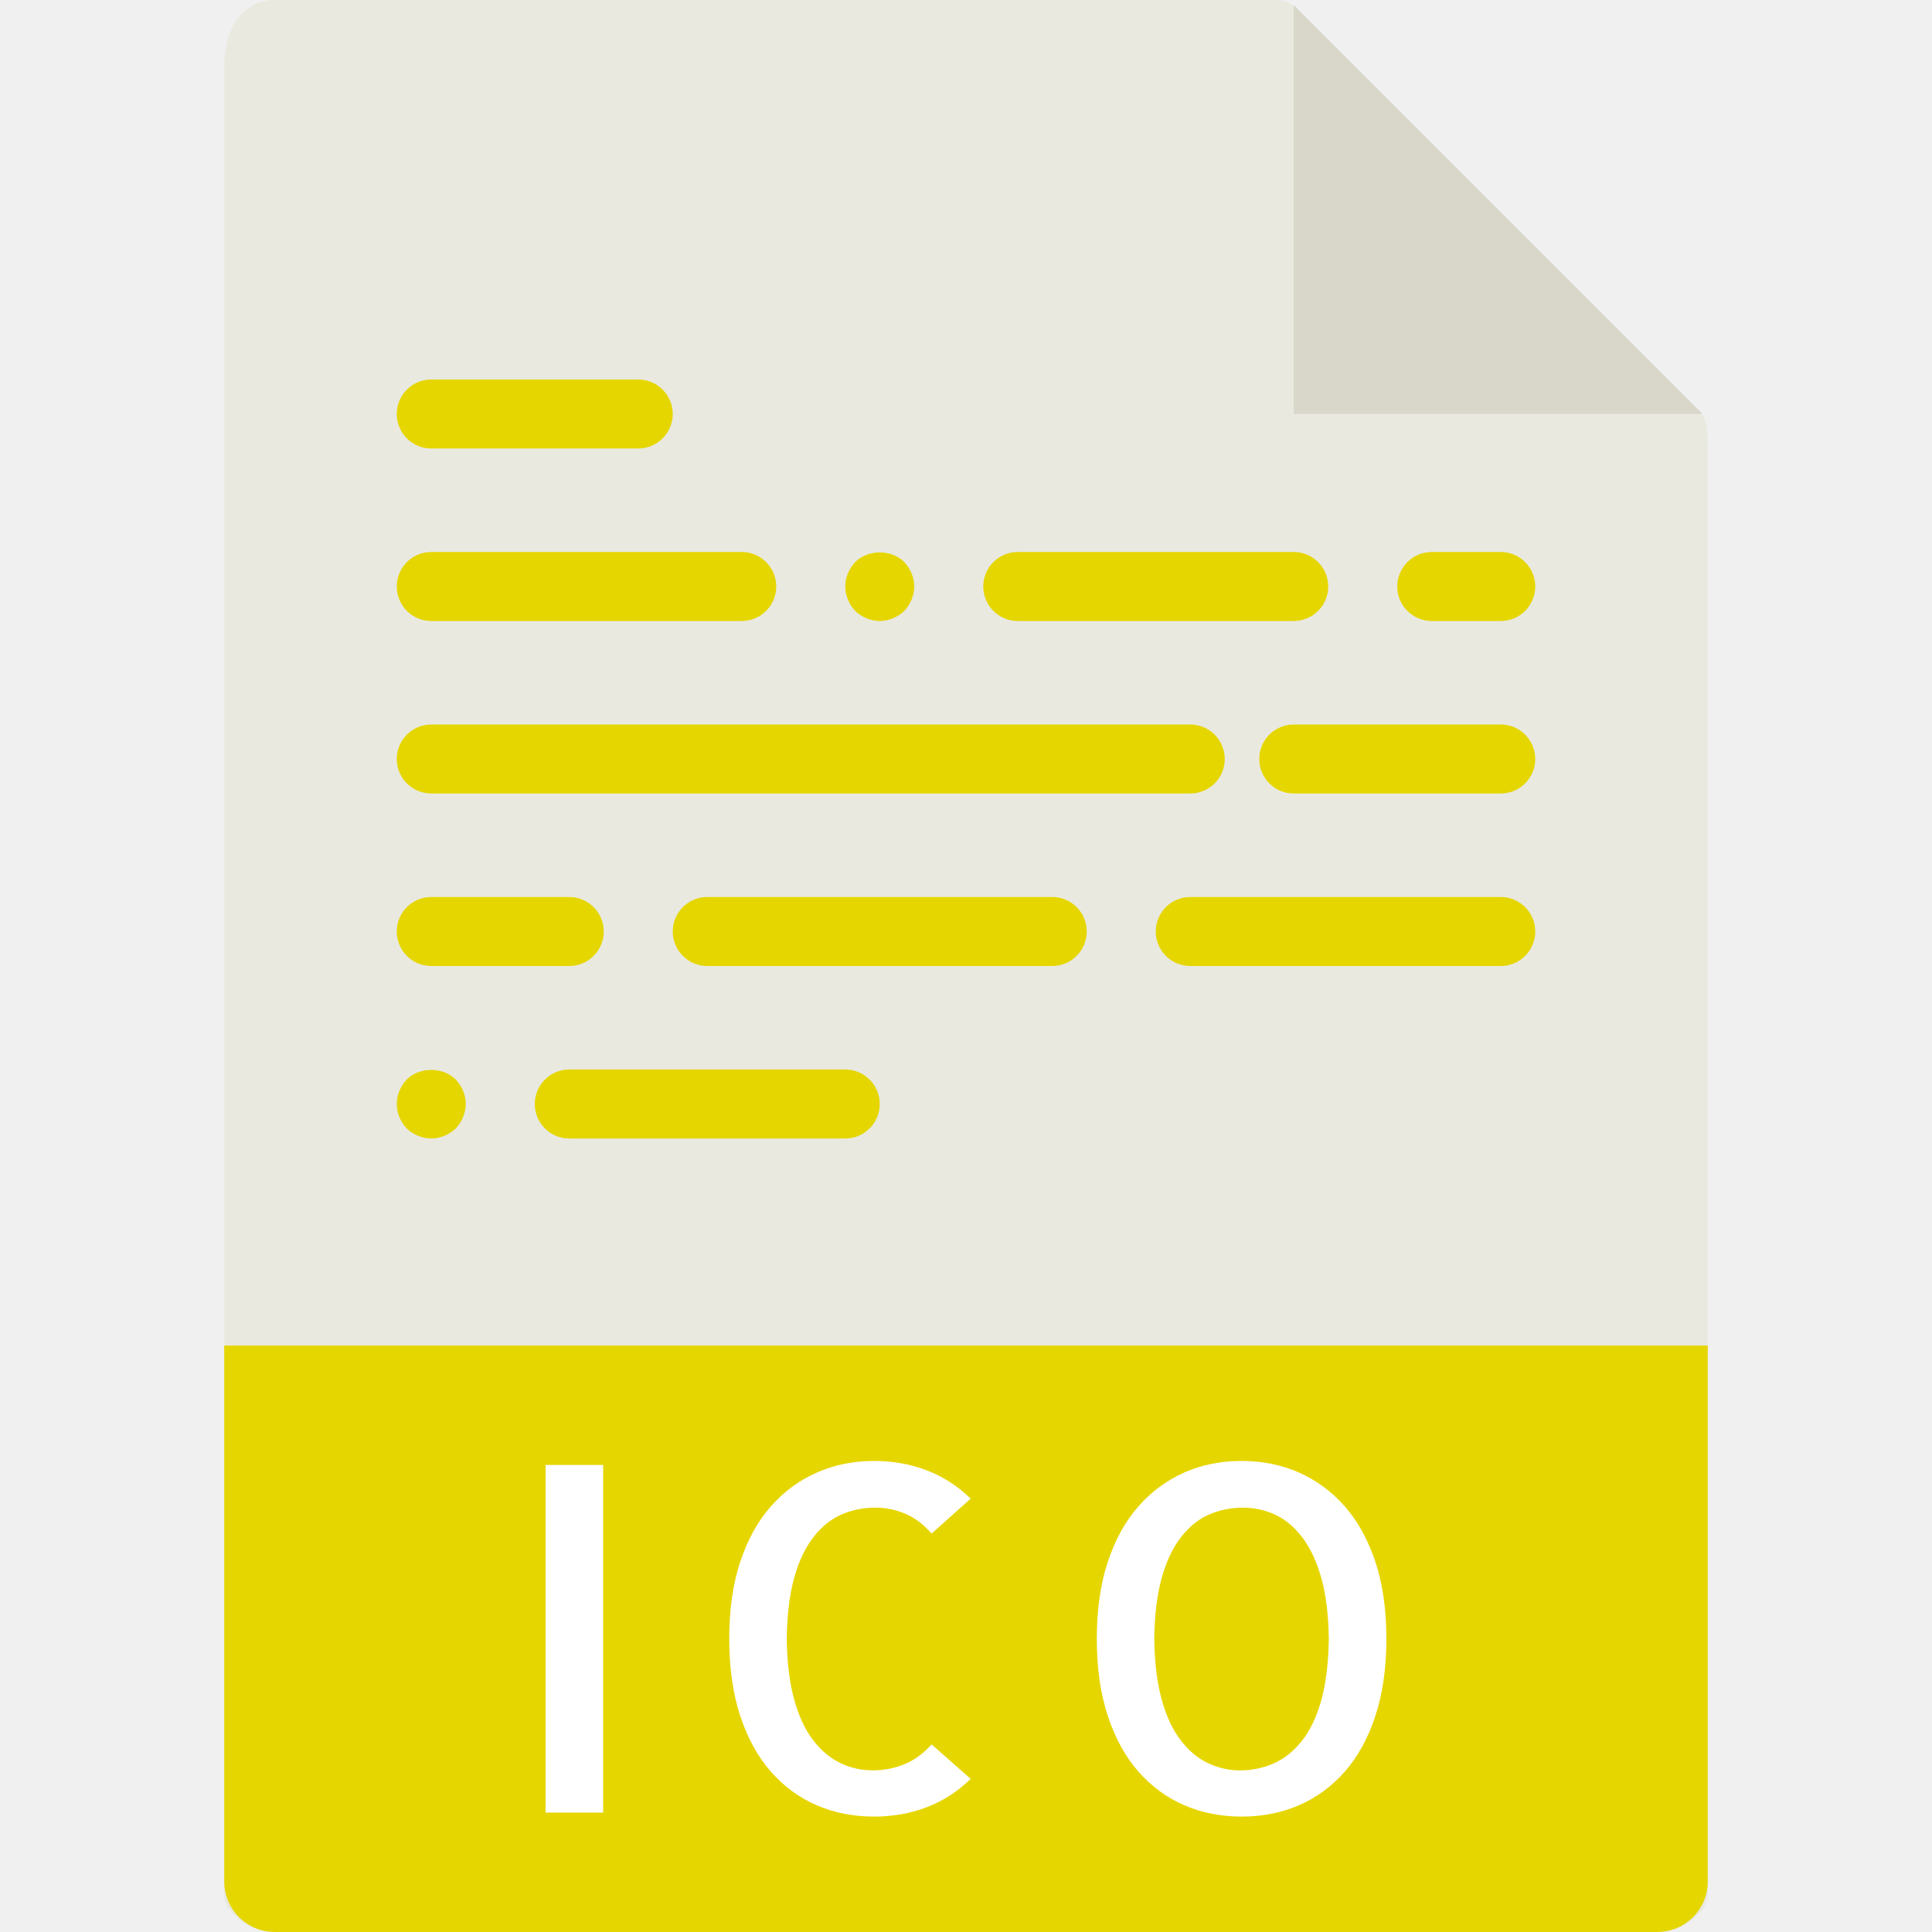
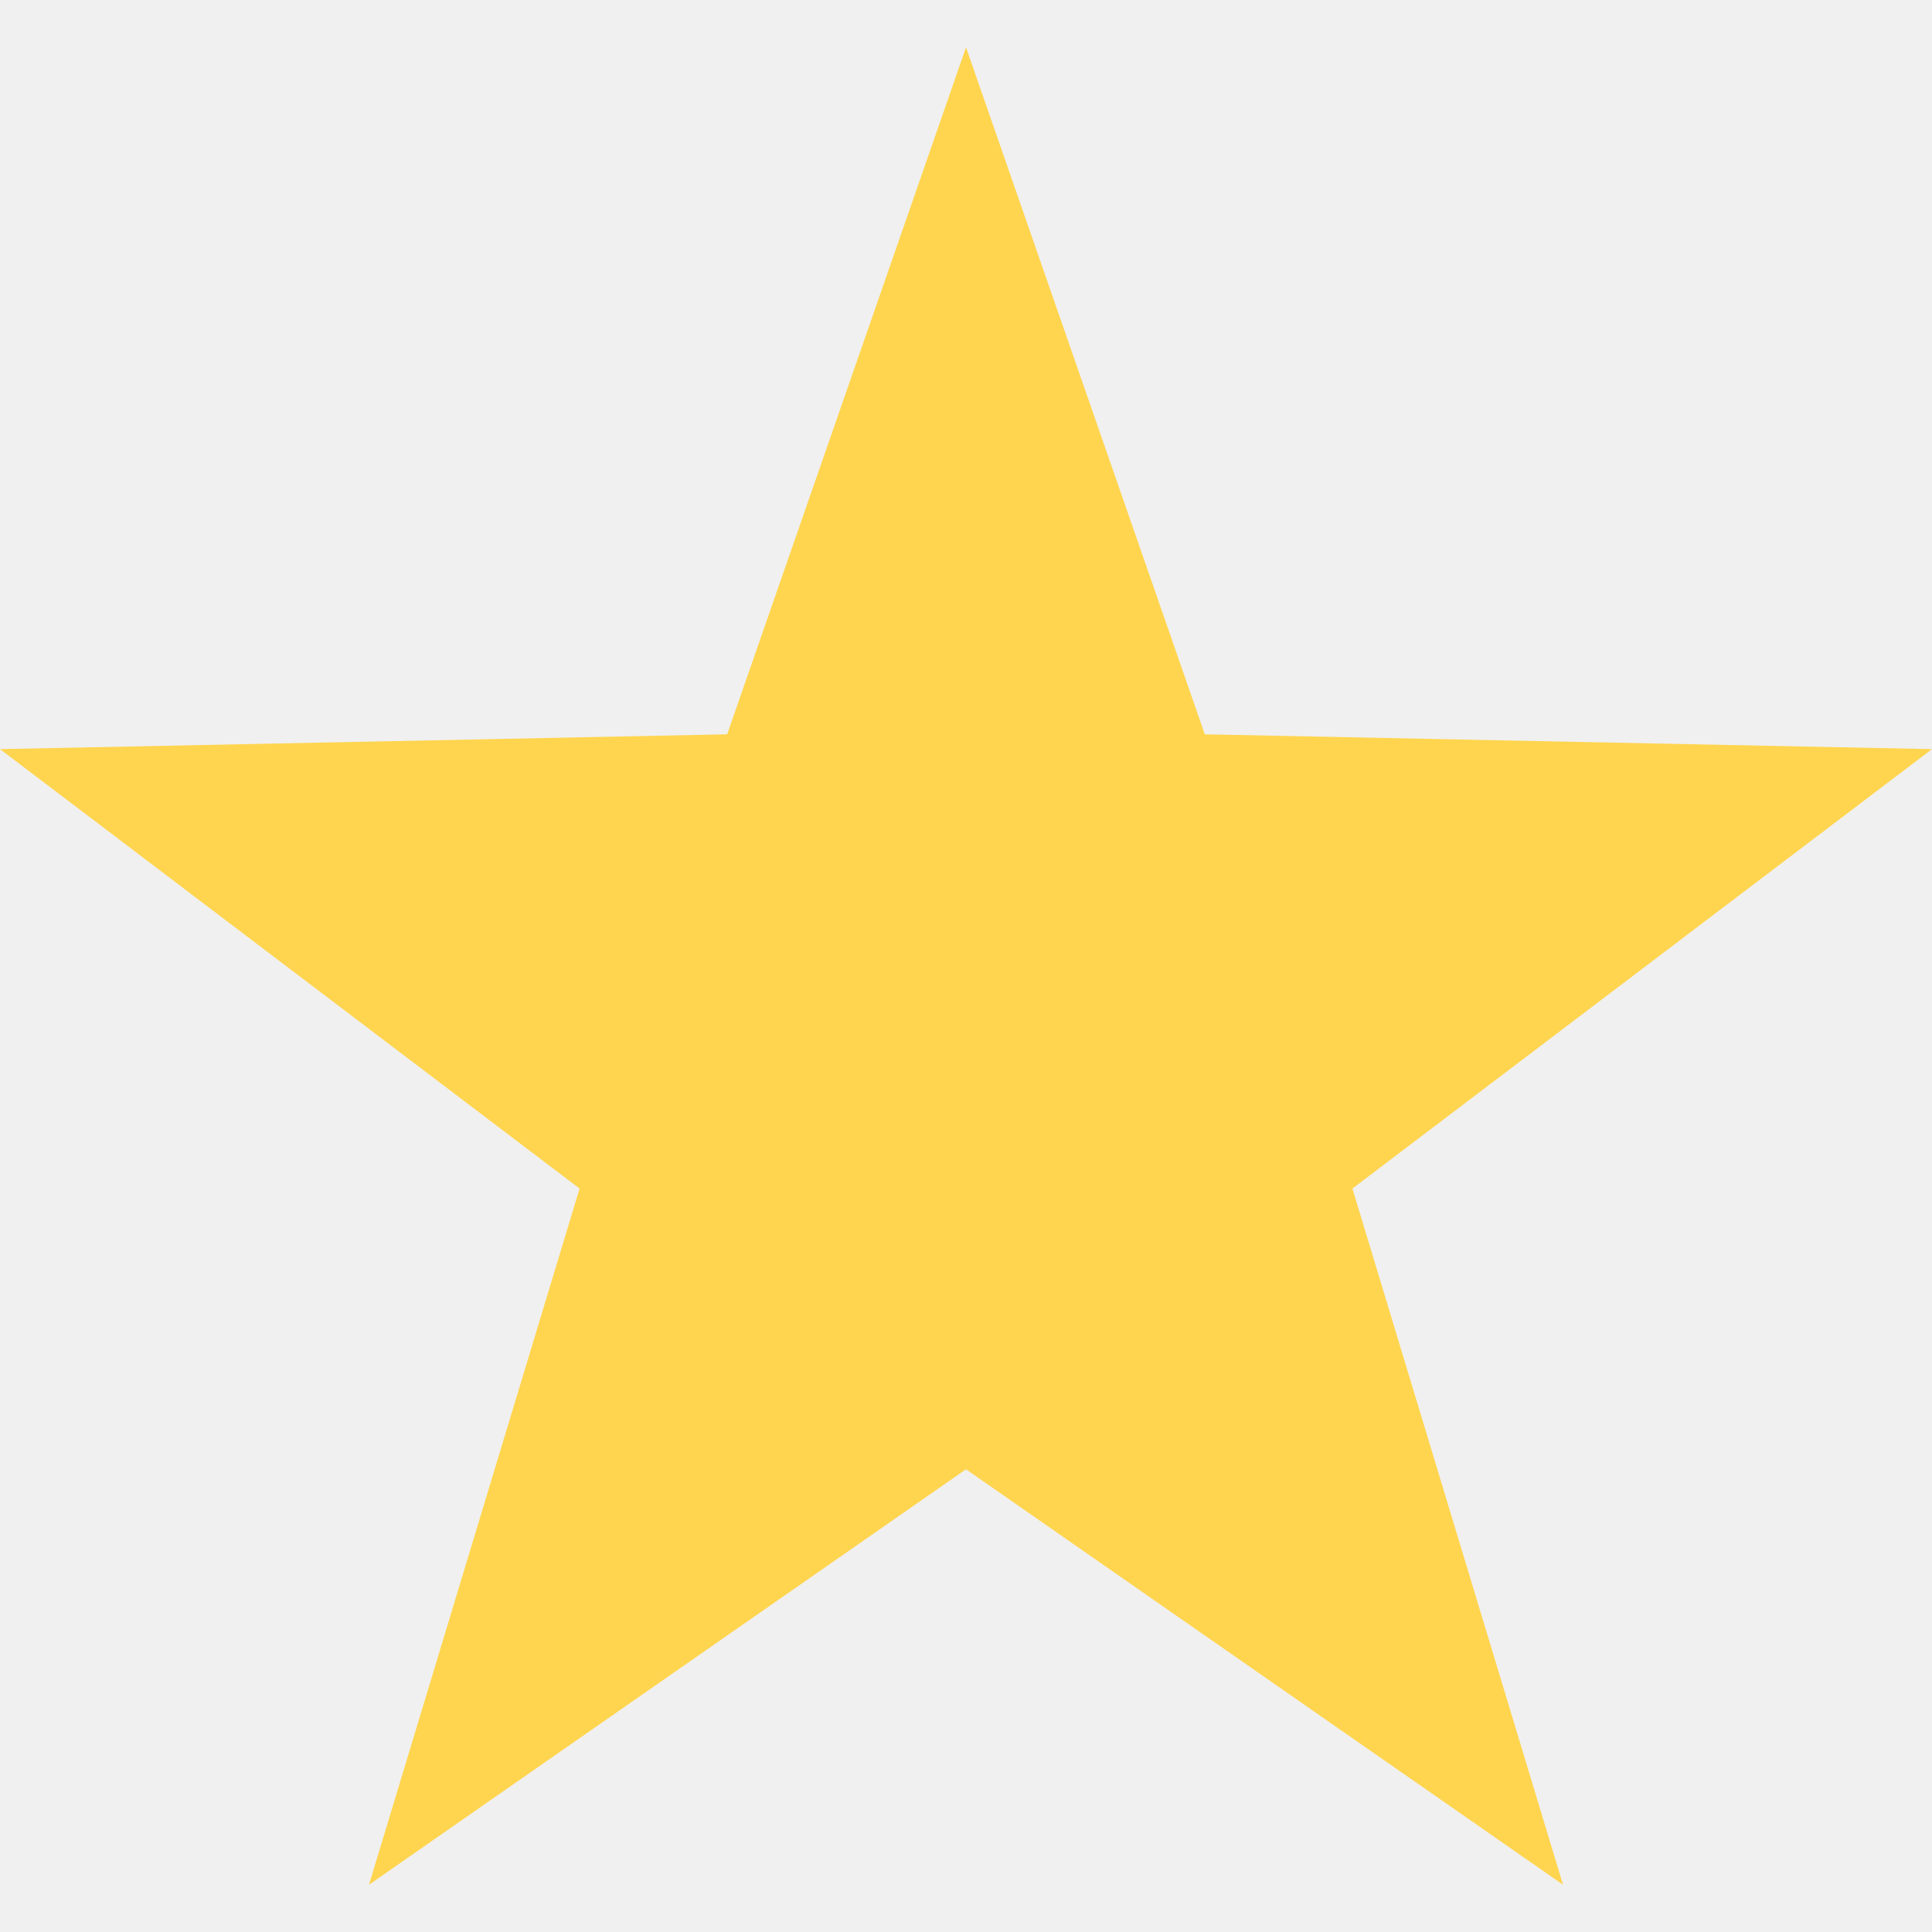
<svg xmlns="http://www.w3.org/2000/svg" height="800px" width="800px" version="1.1" id="Capa_1" viewBox="0 0 56 56" xml:space="preserve">
  <defs id="defs18">
	
	
	
	
	
	
	
	
	
	
	
	
	
	
	
	

		
		
		
	
	
	
	
	
	

		
		
		
	</defs>
-   <path style="fill:#e9e9e0" d="M 36.985,0 H 7.963 C 7.155,0 6.5,0.655 6.5,1.926 V 55 c 0,0.345 0.655,1 1.463,1 H 48.037 C 48.845,56 49.5,55.345 49.5,55 V 12.978 c 0,-0.696 -0.093,-0.92 -0.257,-1.085 L 37.607,0.257 C 37.442,0.093 37.218,0 36.985,0 Z" id="path1" />
-   <polygon style="fill:#d9d7ca" points="49.349,12 37.5,0.151 37.5,12 " id="polygon1" />
-   <path style="fill:#e6d600;fill-opacity:1" d="m 18.5,13 h -6 c -0.552,0 -1,-0.448 -1,-1 0,-0.552 0.448,-1 1,-1 h 6 c 0.552,0 1,0.448 1,1 0,0.552 -0.448,1 -1,1 z" id="path2" />
-   <path style="fill:#e6d600;fill-opacity:1" d="m 21.5,18 h -9 c -0.552,0 -1,-0.448 -1,-1 0,-0.552 0.448,-1 1,-1 h 9 c 0.552,0 1,0.448 1,1 0,0.552 -0.448,1 -1,1 z" id="path3" />
-   <path style="fill:#e6d600;fill-opacity:1" d="M 25.5,18 C 25.24,18 24.98,17.89 24.79,17.71 24.61,17.52 24.5,17.26 24.5,17 c 0,-0.26 0.11,-0.52 0.29,-0.71 0.37,-0.37 1.05,-0.37 1.42,0 0.18,0.19 0.29,0.45 0.29,0.71 0,0.26 -0.11,0.52 -0.29,0.71 C 26.02,17.89 25.76,18 25.5,18 Z" id="path4" />
-   <path style="fill:#e6d600;fill-opacity:1" d="m 37.5,18 h -8 c -0.552,0 -1,-0.448 -1,-1 0,-0.552 0.448,-1 1,-1 h 8 c 0.552,0 1,0.448 1,1 0,0.552 -0.448,1 -1,1 z" id="path5" />
-   <path style="fill:#e6d600;fill-opacity:1" d="M 12.5,33 C 12.24,33 11.98,32.89 11.79,32.71 11.61,32.52 11.5,32.26 11.5,32 c 0,-0.26 0.11,-0.52 0.29,-0.71 0.37,-0.37 1.05,-0.37 1.42,0 0.18,0.19 0.29,0.44 0.29,0.71 0,0.26 -0.11,0.52 -0.29,0.71 C 13.02,32.89 12.76,33 12.5,33 Z" id="path6" />
-   <path style="fill:#e6d600;fill-opacity:1" d="m 24.5,33 h -8 c -0.552,0 -1,-0.448 -1,-1 0,-0.552 0.448,-1 1,-1 h 8 c 0.552,0 1,0.448 1,1 0,0.552 -0.448,1 -1,1 z" id="path7" />
-   <path style="fill:#e6d600;fill-opacity:1" d="m 43.5,18 h -2 c -0.552,0 -1,-0.448 -1,-1 0,-0.552 0.448,-1 1,-1 h 2 c 0.552,0 1,0.448 1,1 0,0.552 -0.448,1 -1,1 z" id="path8" />
-   <path style="fill:#e6d600;fill-opacity:1" d="m 34.5,23 h -22 c -0.552,0 -1,-0.448 -1,-1 0,-0.552 0.448,-1 1,-1 h 22 c 0.552,0 1,0.448 1,1 0,0.552 -0.448,1 -1,1 z" id="path9" />
-   <path style="fill:#e6d600;fill-opacity:1" d="m 43.5,23 h -6 c -0.552,0 -1,-0.448 -1,-1 0,-0.552 0.448,-1 1,-1 h 6 c 0.552,0 1,0.448 1,1 0,0.552 -0.448,1 -1,1 z" id="path10" />
-   <path style="fill:#e6d600;fill-opacity:1" d="m 16.5,28 h -4 c -0.552,0 -1,-0.448 -1,-1 0,-0.552 0.448,-1 1,-1 h 4 c 0.552,0 1,0.448 1,1 0,0.552 -0.448,1 -1,1 z" id="path11" />
-   <path style="fill:#e6d600;fill-opacity:1" d="m 30.5,28 h -10 c -0.552,0 -1,-0.448 -1,-1 0,-0.552 0.448,-1 1,-1 h 10 c 0.552,0 1,0.448 1,1 0,0.552 -0.448,1 -1,1 z" id="path12" />
-   <path style="fill:#e6d600;fill-opacity:1" d="m 43.5,28 h -9 c -0.552,0 -1,-0.448 -1,-1 0,-0.552 0.448,-1 1,-1 h 9 c 0.552,0 1,0.448 1,1 0,0.552 -0.448,1 -1,1 z" id="path13" />
-   <path style="fill:#e6d600;fill-opacity:1" d="M 48.037,56 H 7.963 C 7.155,56 6.5,55.345 6.5,54.537 V 39 h 43 V 54.537 C 49.5,55.345 48.845,56 48.037,56 Z" id="path14" />
-   <g id="g22" transform="translate(-3.11875,-16.94067)">
-     <path style="fill:#ffffff" d="m 43.304,64.441 c 0,0.848 -0.107,1.595 -0.321,2.242 -0.214,0.647 -0.511,1.185 -0.889,1.613 -0.378,0.429 -0.82,0.752 -1.326,0.971 -0.506,0.219 -1.06,0.328 -1.661,0.328 -0.601,0 -1.155,-0.109 -1.661,-0.328 -0.506,-0.219 -0.948,-0.542 -1.326,-0.971 -0.378,-0.429 -0.675,-0.966 -0.889,-1.613 -0.214,-0.647 -0.321,-1.395 -0.321,-2.242 0,-0.847 0.107,-1.593 0.321,-2.235 0.214,-0.643 0.51,-1.178 0.889,-1.606 0.378,-0.429 0.82,-0.754 1.326,-0.978 0.506,-0.224 1.06,-0.335 1.661,-0.335 0.601,0 1.155,0.111 1.661,0.335 0.506,0.224 0.948,0.549 1.326,0.978 0.378,0.429 0.674,0.964 0.889,1.606 0.213,0.642 0.321,1.387 0.321,2.235 z m -4.239,3.815 c 0.337,0 0.658,-0.066 0.964,-0.198 0.305,-0.132 0.579,-0.349 0.82,-0.649 0.241,-0.301 0.431,-0.695 0.567,-1.183 0.136,-0.488 0.209,-1.082 0.219,-1.784 -0.009,-0.684 -0.08,-1.265 -0.212,-1.743 -0.132,-0.479 -0.314,-0.873 -0.547,-1.183 -0.233,-0.31 -0.497,-0.533 -0.793,-0.67 -0.296,-0.137 -0.608,-0.205 -0.937,-0.205 -0.337,0 -0.659,0.063 -0.964,0.191 -0.306,0.128 -0.579,0.344 -0.82,0.649 -0.242,0.306 -0.431,0.699 -0.567,1.183 -0.136,0.484 -0.21,1.075 -0.219,1.777 0.009,0.684 0.08,1.267 0.212,1.75 0.132,0.483 0.314,0.877 0.547,1.183 0.233,0.306 0.497,0.528 0.793,0.67 0.297,0.141 0.609,0.212 0.937,0.212 z" id="path19" />
-     <path style="fill:#ffffff" d="m 31.255,68.502 c -0.374,0.364 -0.798,0.638 -1.271,0.82 -0.474,0.183 -0.984,0.273 -1.531,0.273 -0.602,0 -1.155,-0.109 -1.661,-0.328 -0.506,-0.219 -0.948,-0.542 -1.326,-0.971 -0.378,-0.429 -0.675,-0.966 -0.889,-1.613 -0.214,-0.647 -0.321,-1.395 -0.321,-2.242 0,-0.847 0.107,-1.593 0.321,-2.235 0.214,-0.643 0.51,-1.178 0.889,-1.606 0.378,-0.429 0.822,-0.754 1.333,-0.978 0.51,-0.224 1.062,-0.335 1.654,-0.335 0.547,0 1.057,0.091 1.531,0.273 0.474,0.183 0.897,0.456 1.271,0.82 l -1.135,1.012 c -0.228,-0.265 -0.481,-0.456 -0.759,-0.574 -0.278,-0.118 -0.567,-0.178 -0.868,-0.178 -0.337,0 -0.659,0.063 -0.964,0.191 -0.306,0.128 -0.579,0.344 -0.82,0.649 -0.242,0.306 -0.431,0.699 -0.567,1.183 -0.136,0.484 -0.21,1.075 -0.219,1.777 0.009,0.684 0.08,1.267 0.212,1.75 0.132,0.483 0.314,0.877 0.547,1.183 0.233,0.306 0.497,0.528 0.793,0.67 0.296,0.142 0.608,0.212 0.937,0.212 0.329,0 0.636,-0.06 0.923,-0.178 0.287,-0.118 0.549,-0.31 0.786,-0.574 z" id="path20" />
-     <path style="fill:#ffffff;fill-opacity:1" d="m 20.601,69.479 h -1.668 v -10.076 h 1.668 z" id="path4-5" />
-   </g>
+   <path style="fill:#ffd54f;stroke-width:0.047;stroke-linejoin:round;fill-opacity:1" id="path15" d="M -8.895,23.287 -11.388,37.186 -18.054,24.737 -32.043,26.662 -22.264,16.475 -28.417,3.765 -15.707,9.918 -5.52,0.139 -7.445,14.128 5.004,20.794 Z" transform="matrix(1.330251,-0.677797,0.677797,1.330251,35.24939,-2.55565)" />
</svg>
